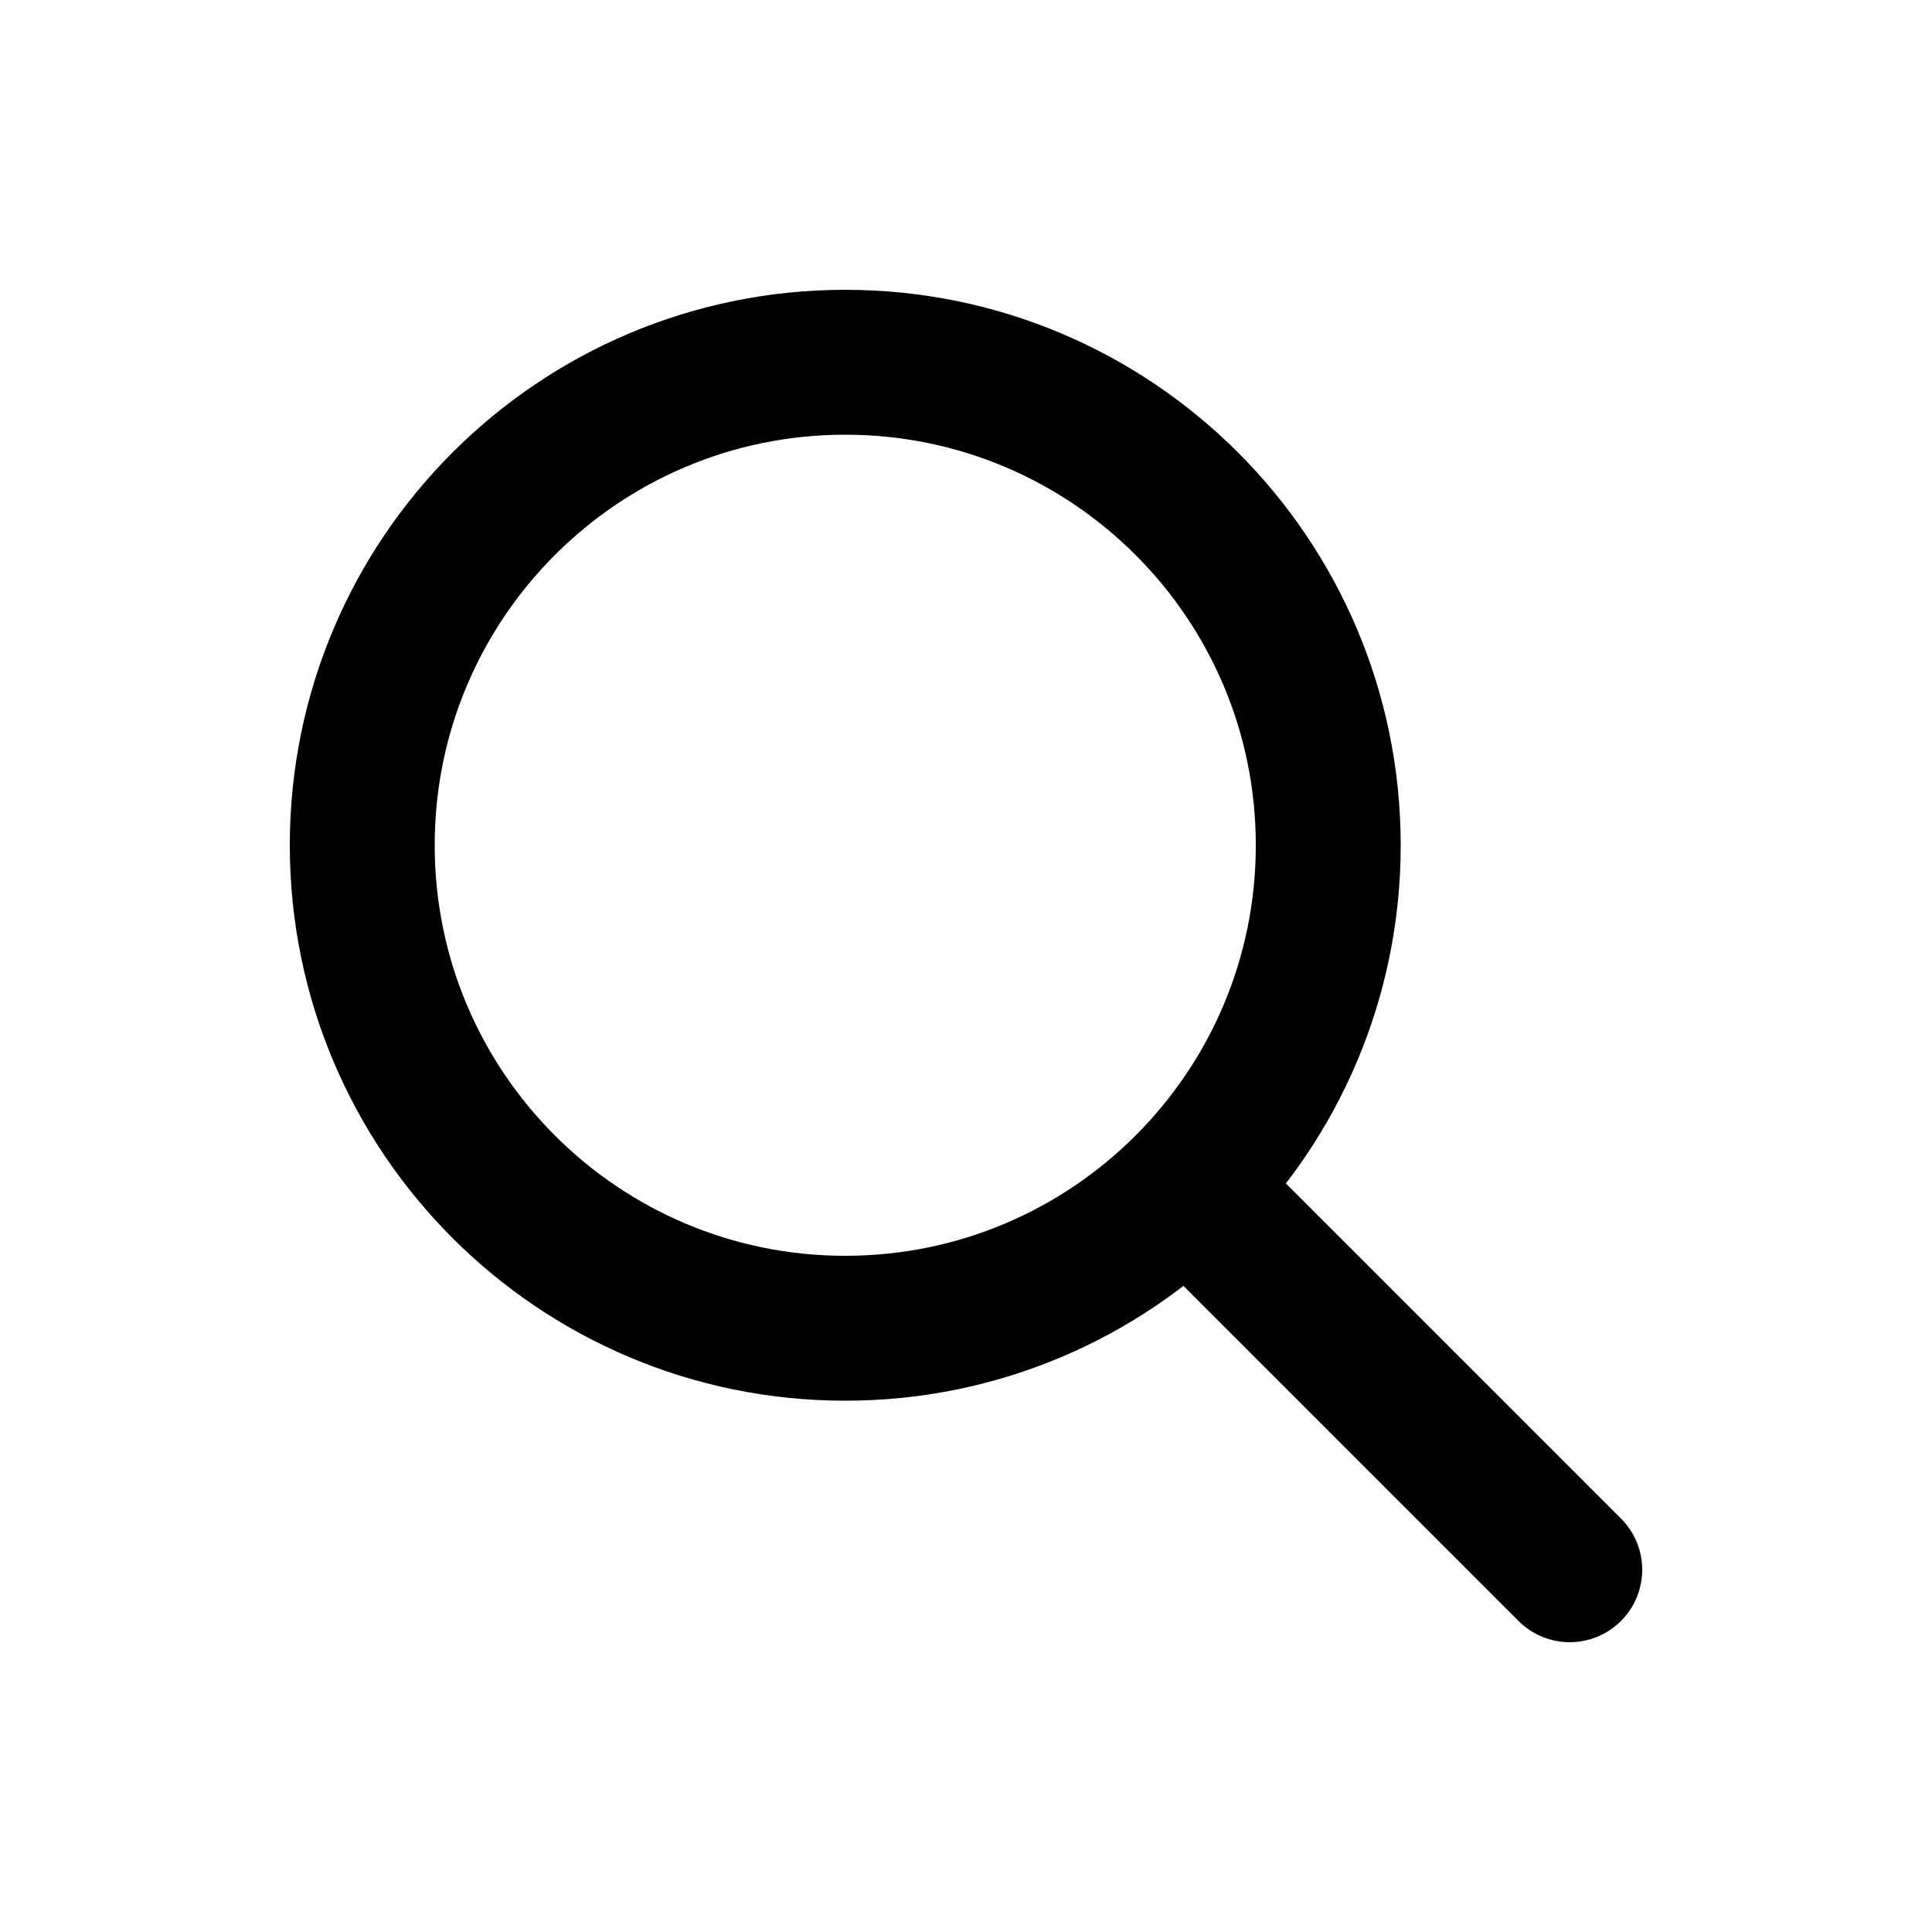
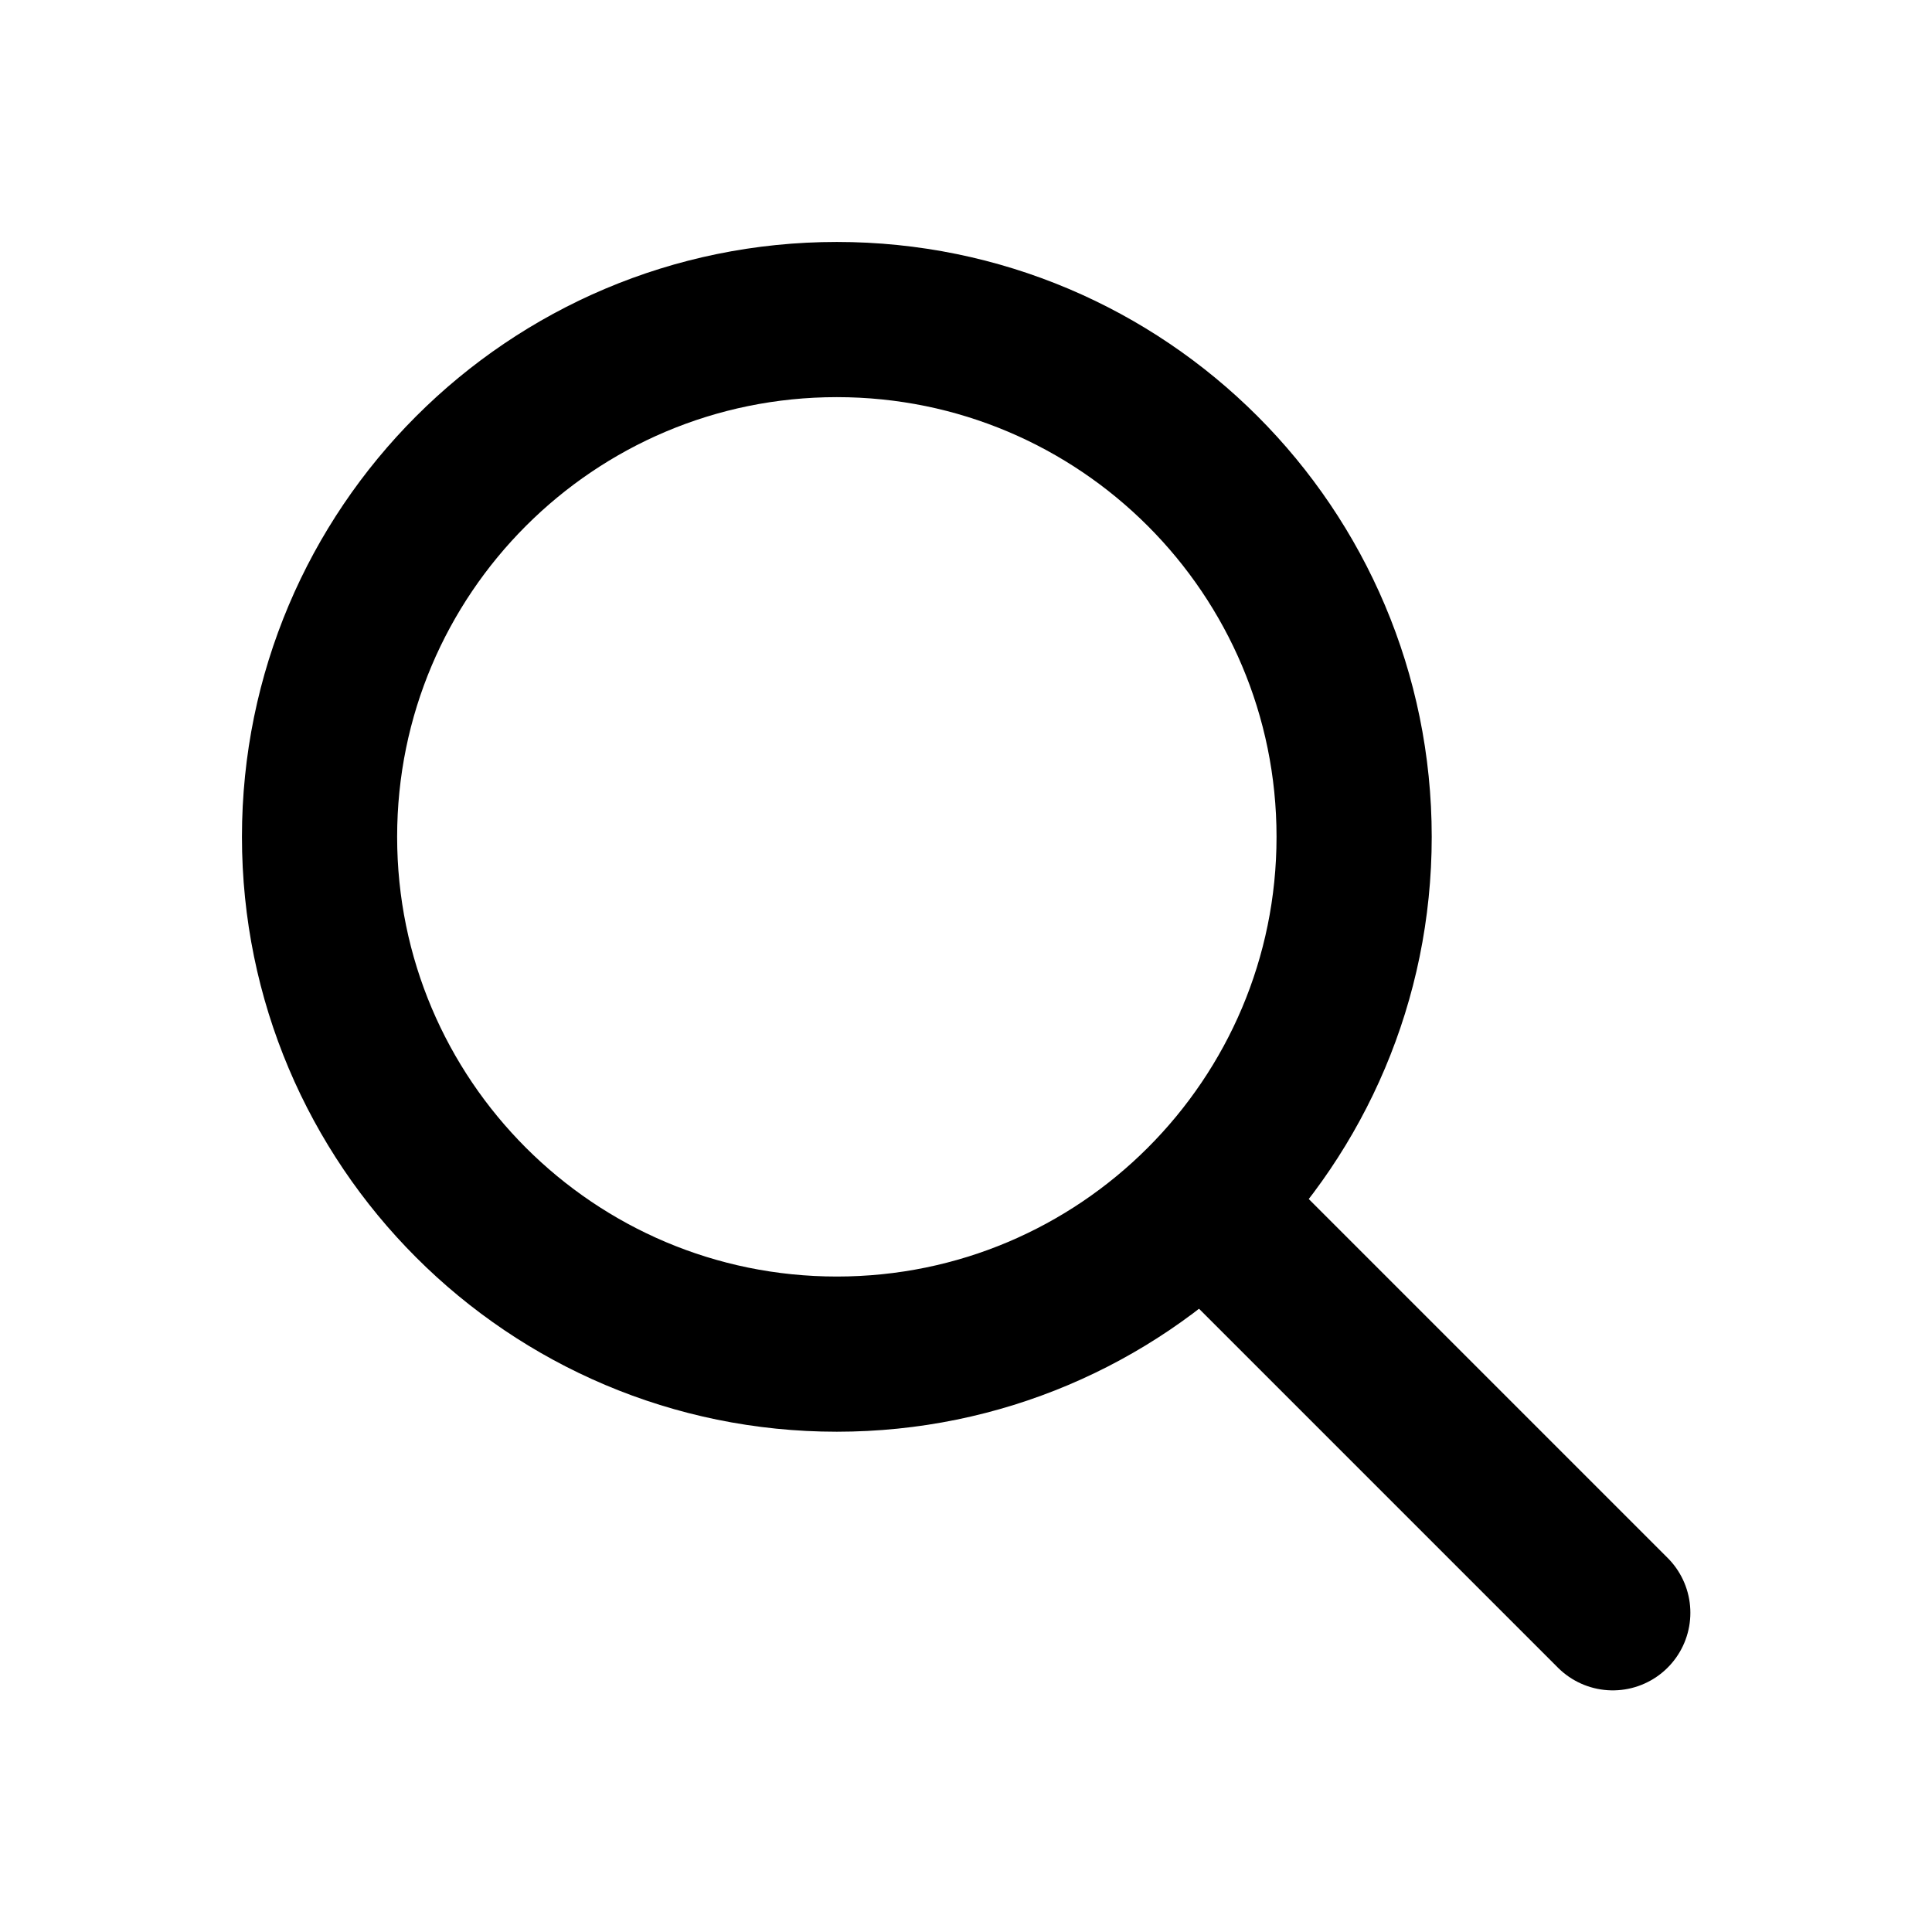
<svg xmlns="http://www.w3.org/2000/svg" viewBox="0 0 24 24" fill="none" stroke="currentColor" stroke-width="1.8" stroke-linecap="round" stroke-linejoin="round">
-   <circle cx="10.5" cy="10.5" r="6" />
-   <path d="m15 15 4.5 4.5" />
+   <g transform="translate(-0.85 -0.85) scale(1.071)">
+     <circle cx="10.5" cy="10.5" r="6" />
+     <path d="m15 15 4.5 4.5" />
+   </g>
</svg>
